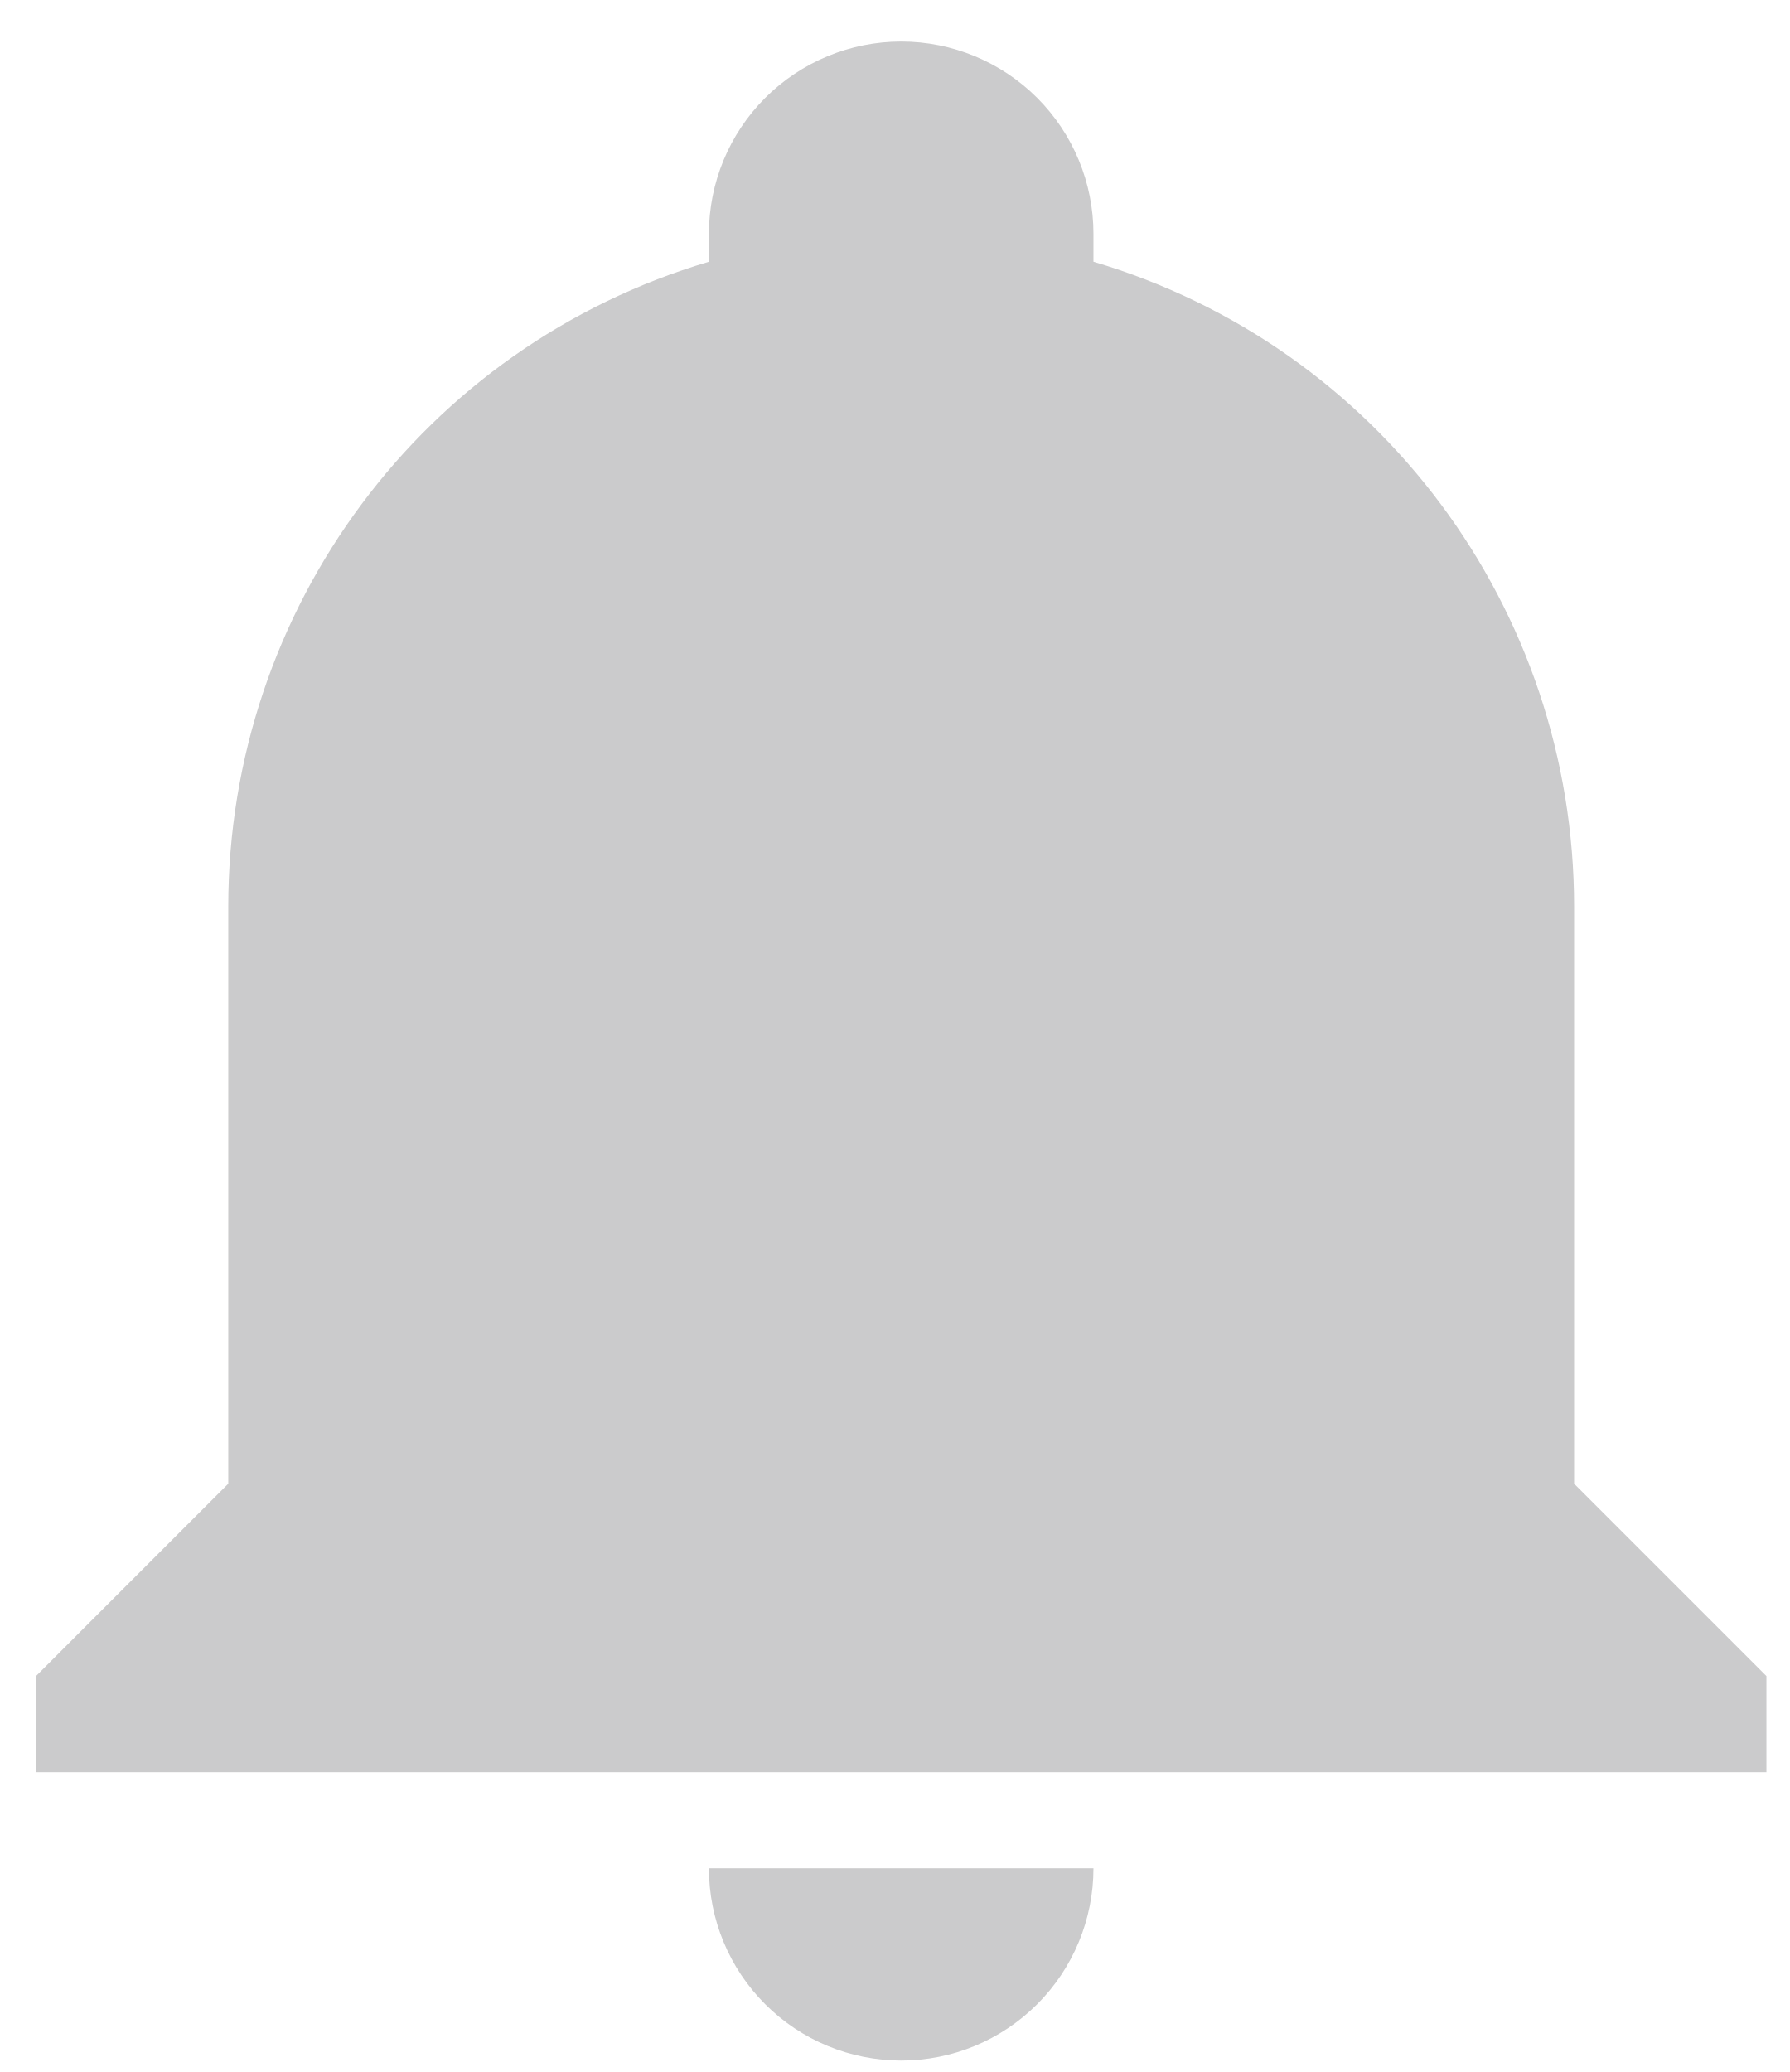
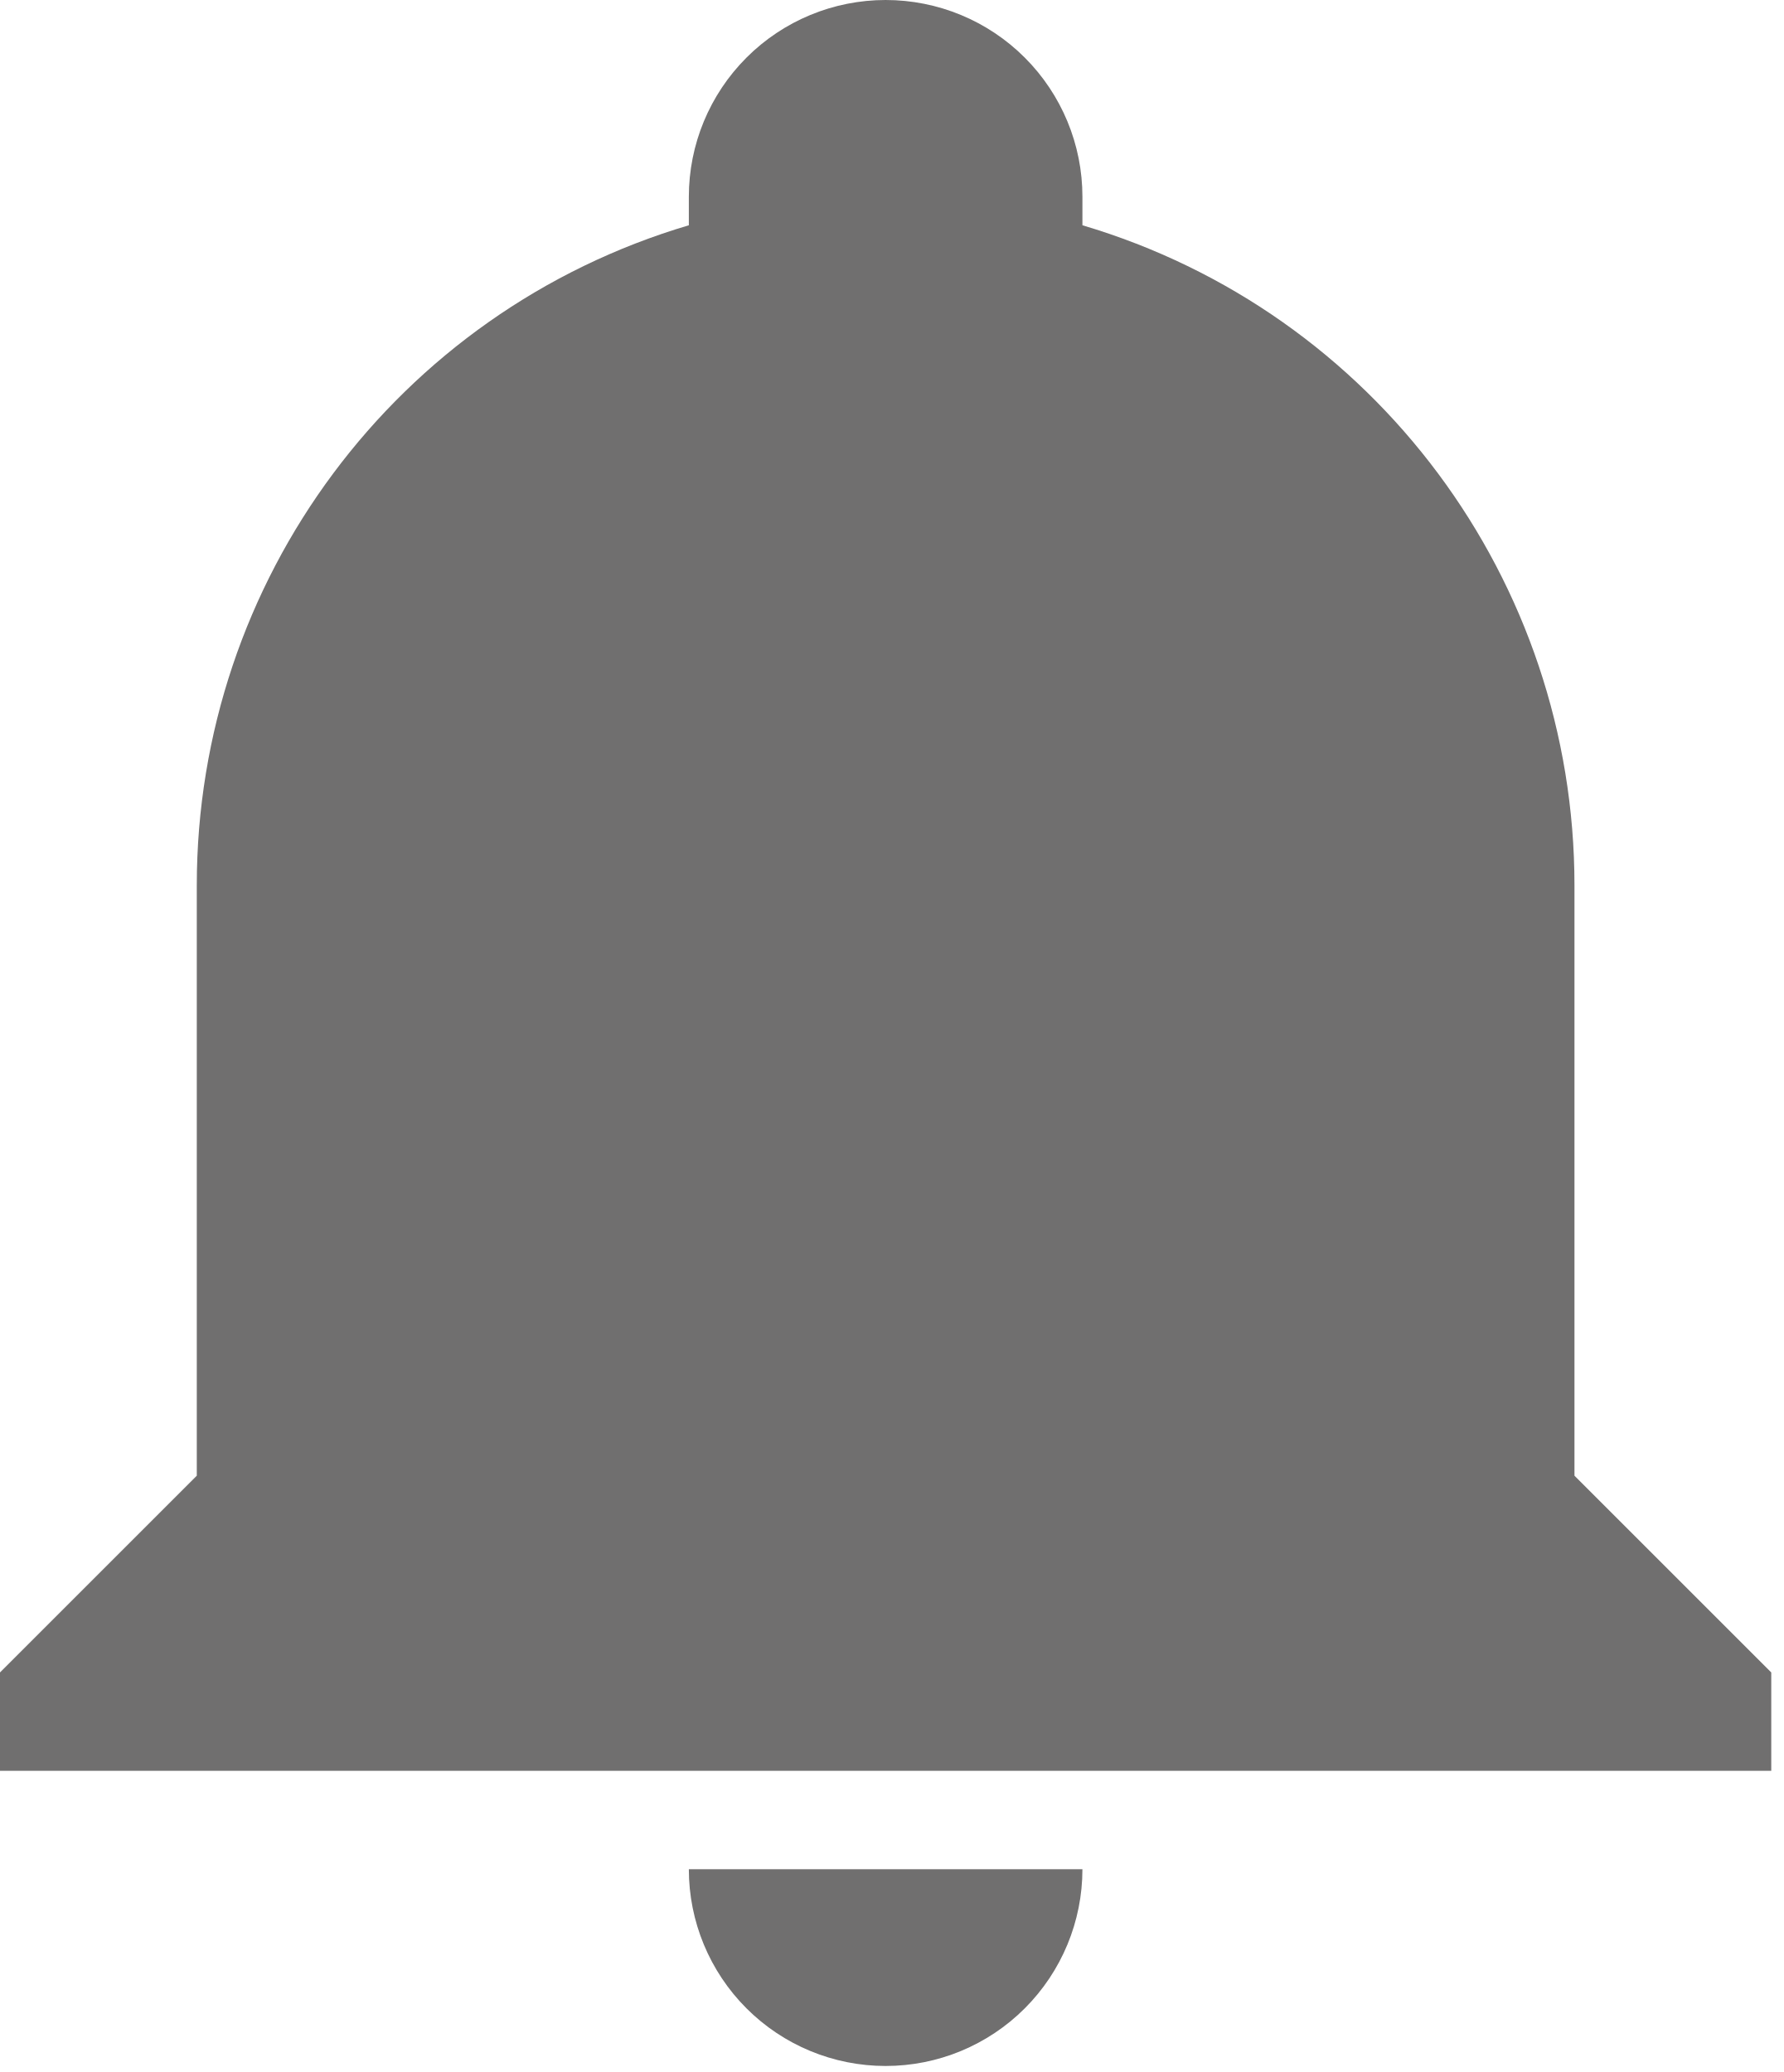
- <svg xmlns="http://www.w3.org/2000/svg" width="38" height="44" viewBox="0 0 38 44" fill="none">
-   <path d="M37.515 35.591V37.632H0.765V35.591L4.848 31.507V19.257C4.848 12.928 8.993 7.354 15.056 5.558V4.966C15.056 3.883 15.486 2.844 16.252 2.078C17.018 1.313 18.057 0.882 19.14 0.882C20.223 0.882 21.261 1.313 22.027 2.078C22.793 2.844 23.223 3.883 23.223 4.966V5.558C29.287 7.354 33.431 12.928 33.431 19.257V31.507L37.515 35.591ZM23.223 39.674C23.223 40.757 22.793 41.796 22.027 42.561C21.261 43.327 20.223 43.757 19.14 43.757C18.057 43.757 17.018 43.327 16.252 42.561C15.486 41.796 15.056 40.757 15.056 39.674" fill="#CBCBCC" />
+ <svg xmlns="http://www.w3.org/2000/svg" width="37" height="43" viewBox="0 0 37 43" fill="none">
+   <path d="M36.75 34.708V36.75H0V34.708L4.083 30.625V18.375C4.083 12.046 8.228 6.472 14.292 4.675V4.083C14.292 3 14.722 1.962 15.488 1.196C16.253 0.43 17.292 0 18.375 0C19.458 0 20.497 0.43 21.262 1.196C22.028 1.962 22.458 3 22.458 4.083V4.675C28.522 6.472 32.667 12.046 32.667 18.375V30.625L36.75 34.708ZM22.458 38.792C22.458 39.875 22.028 40.913 21.262 41.679C20.497 42.445 19.458 42.875 18.375 42.875C17.292 42.875 16.253 42.445 15.488 41.679C14.722 40.913 14.292 39.875 14.292 38.792" fill="#706F6F" />
</svg>
